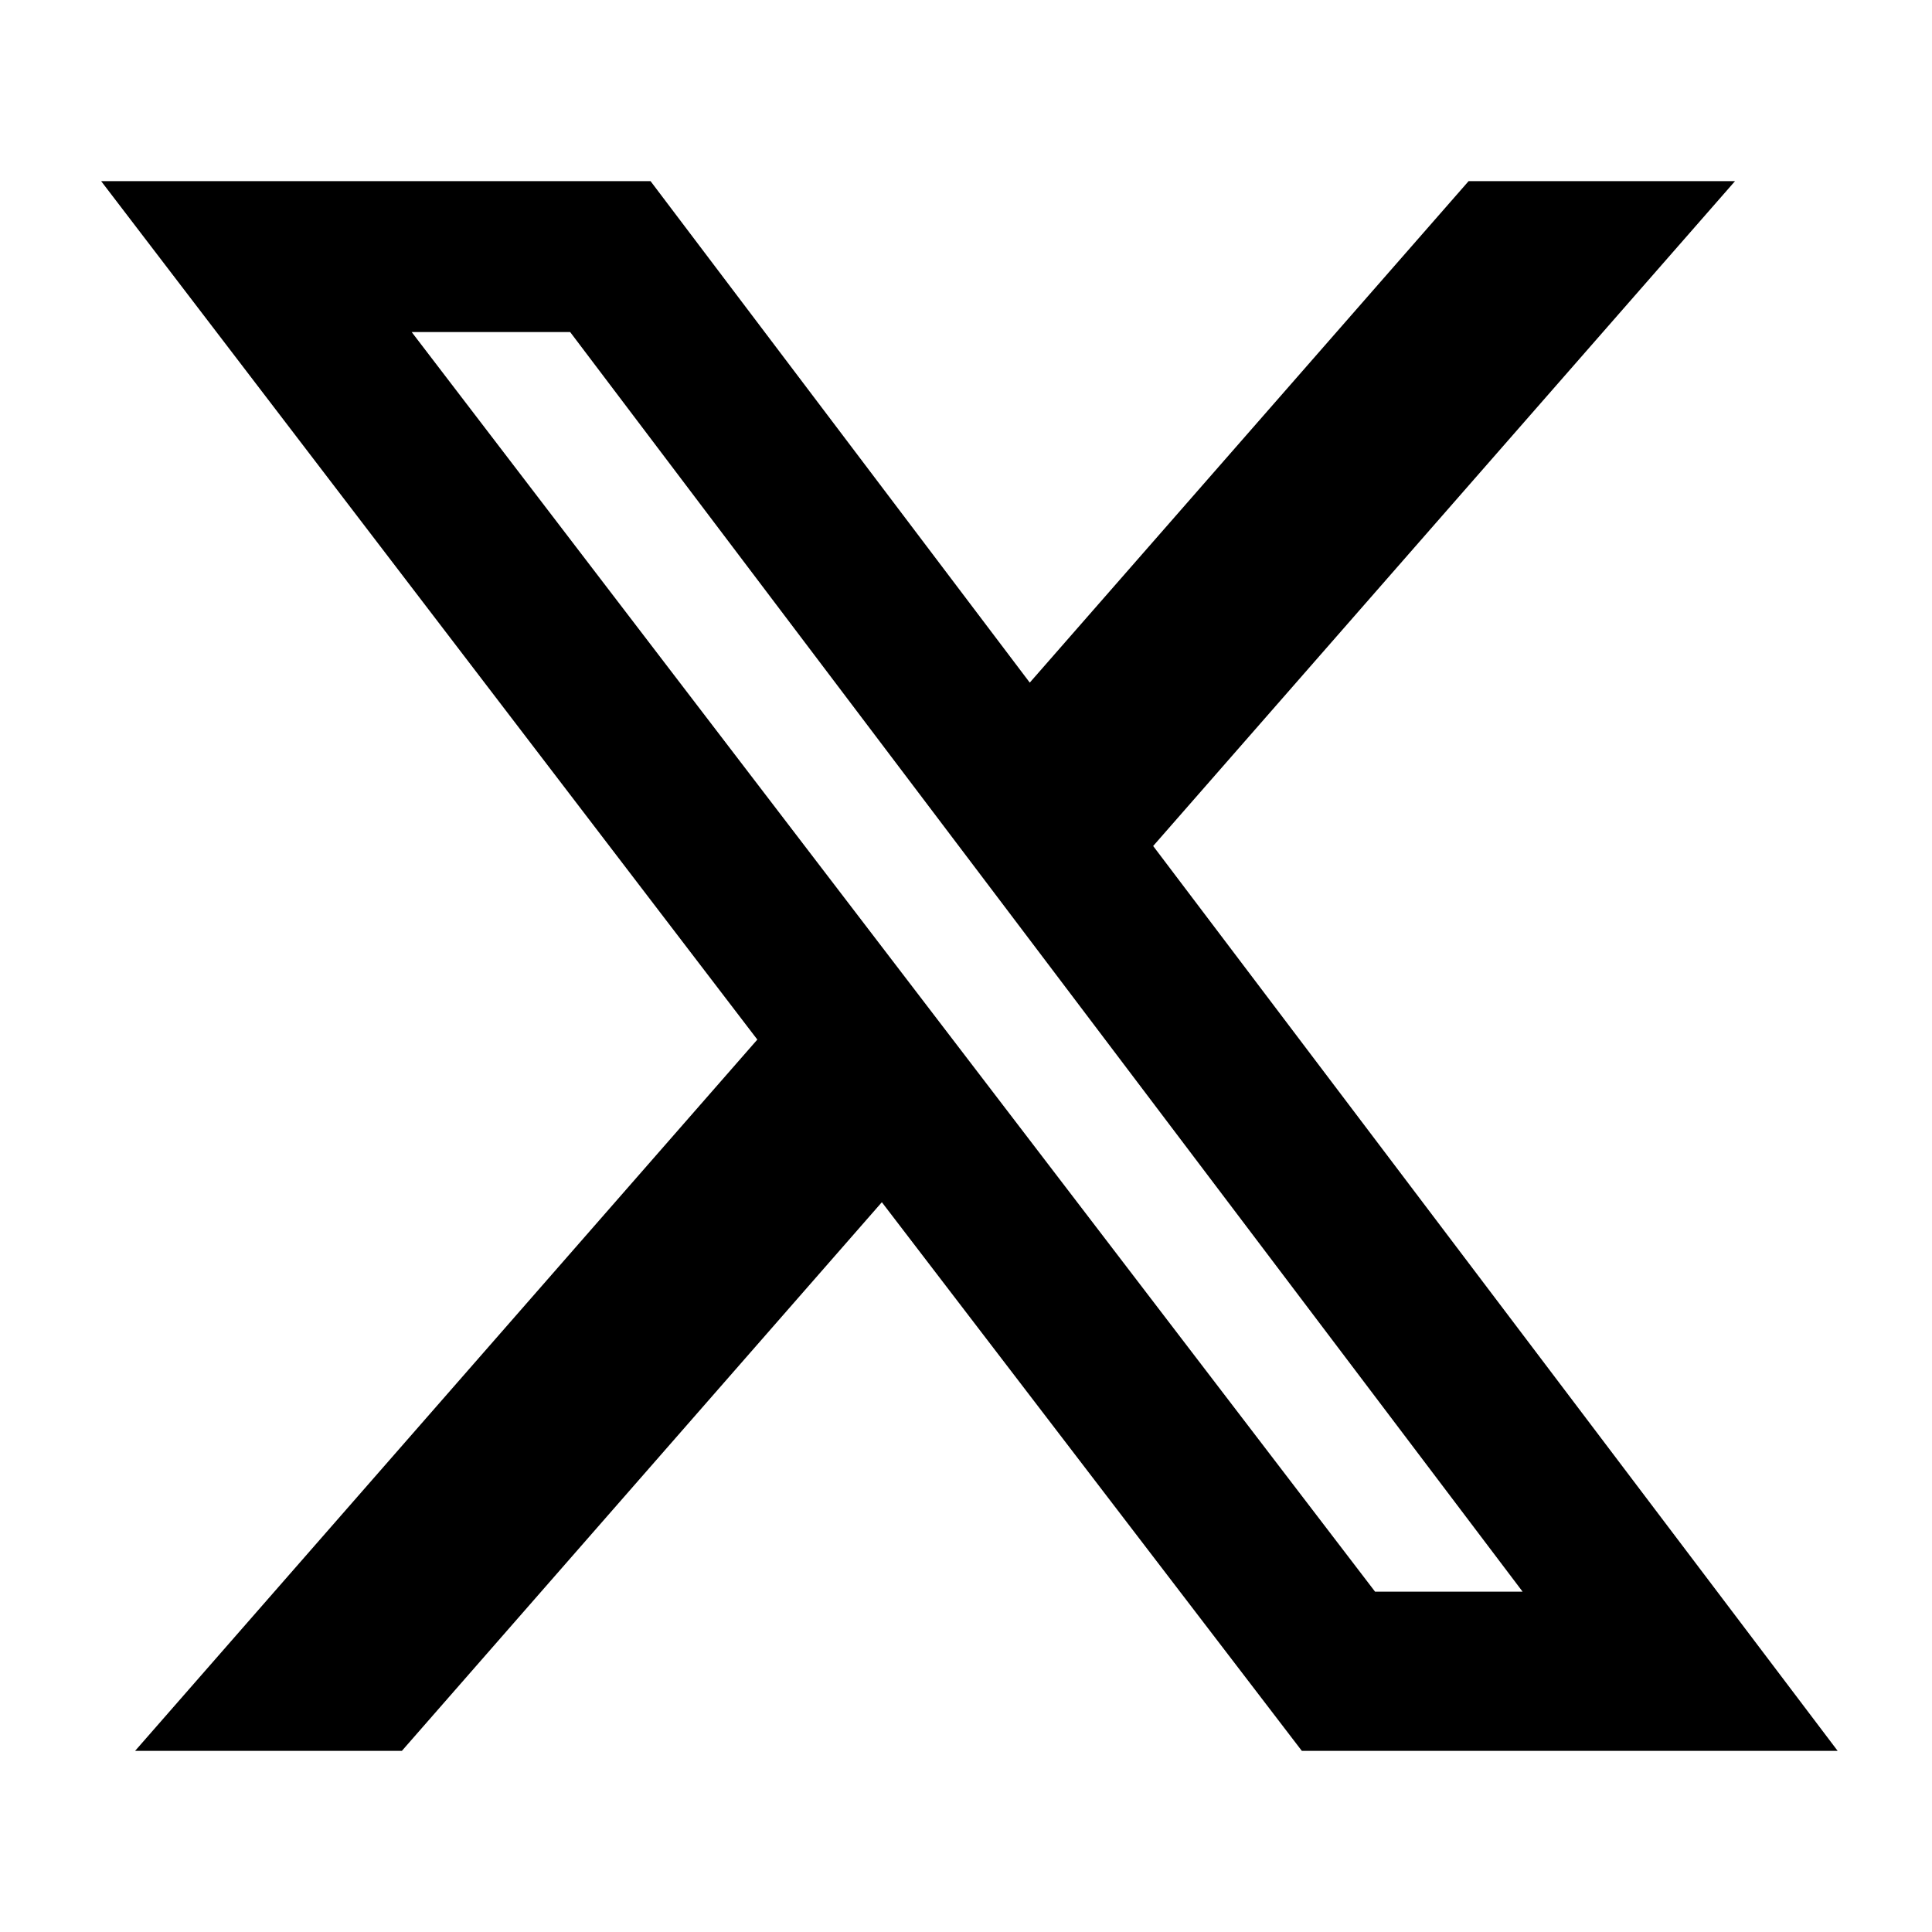
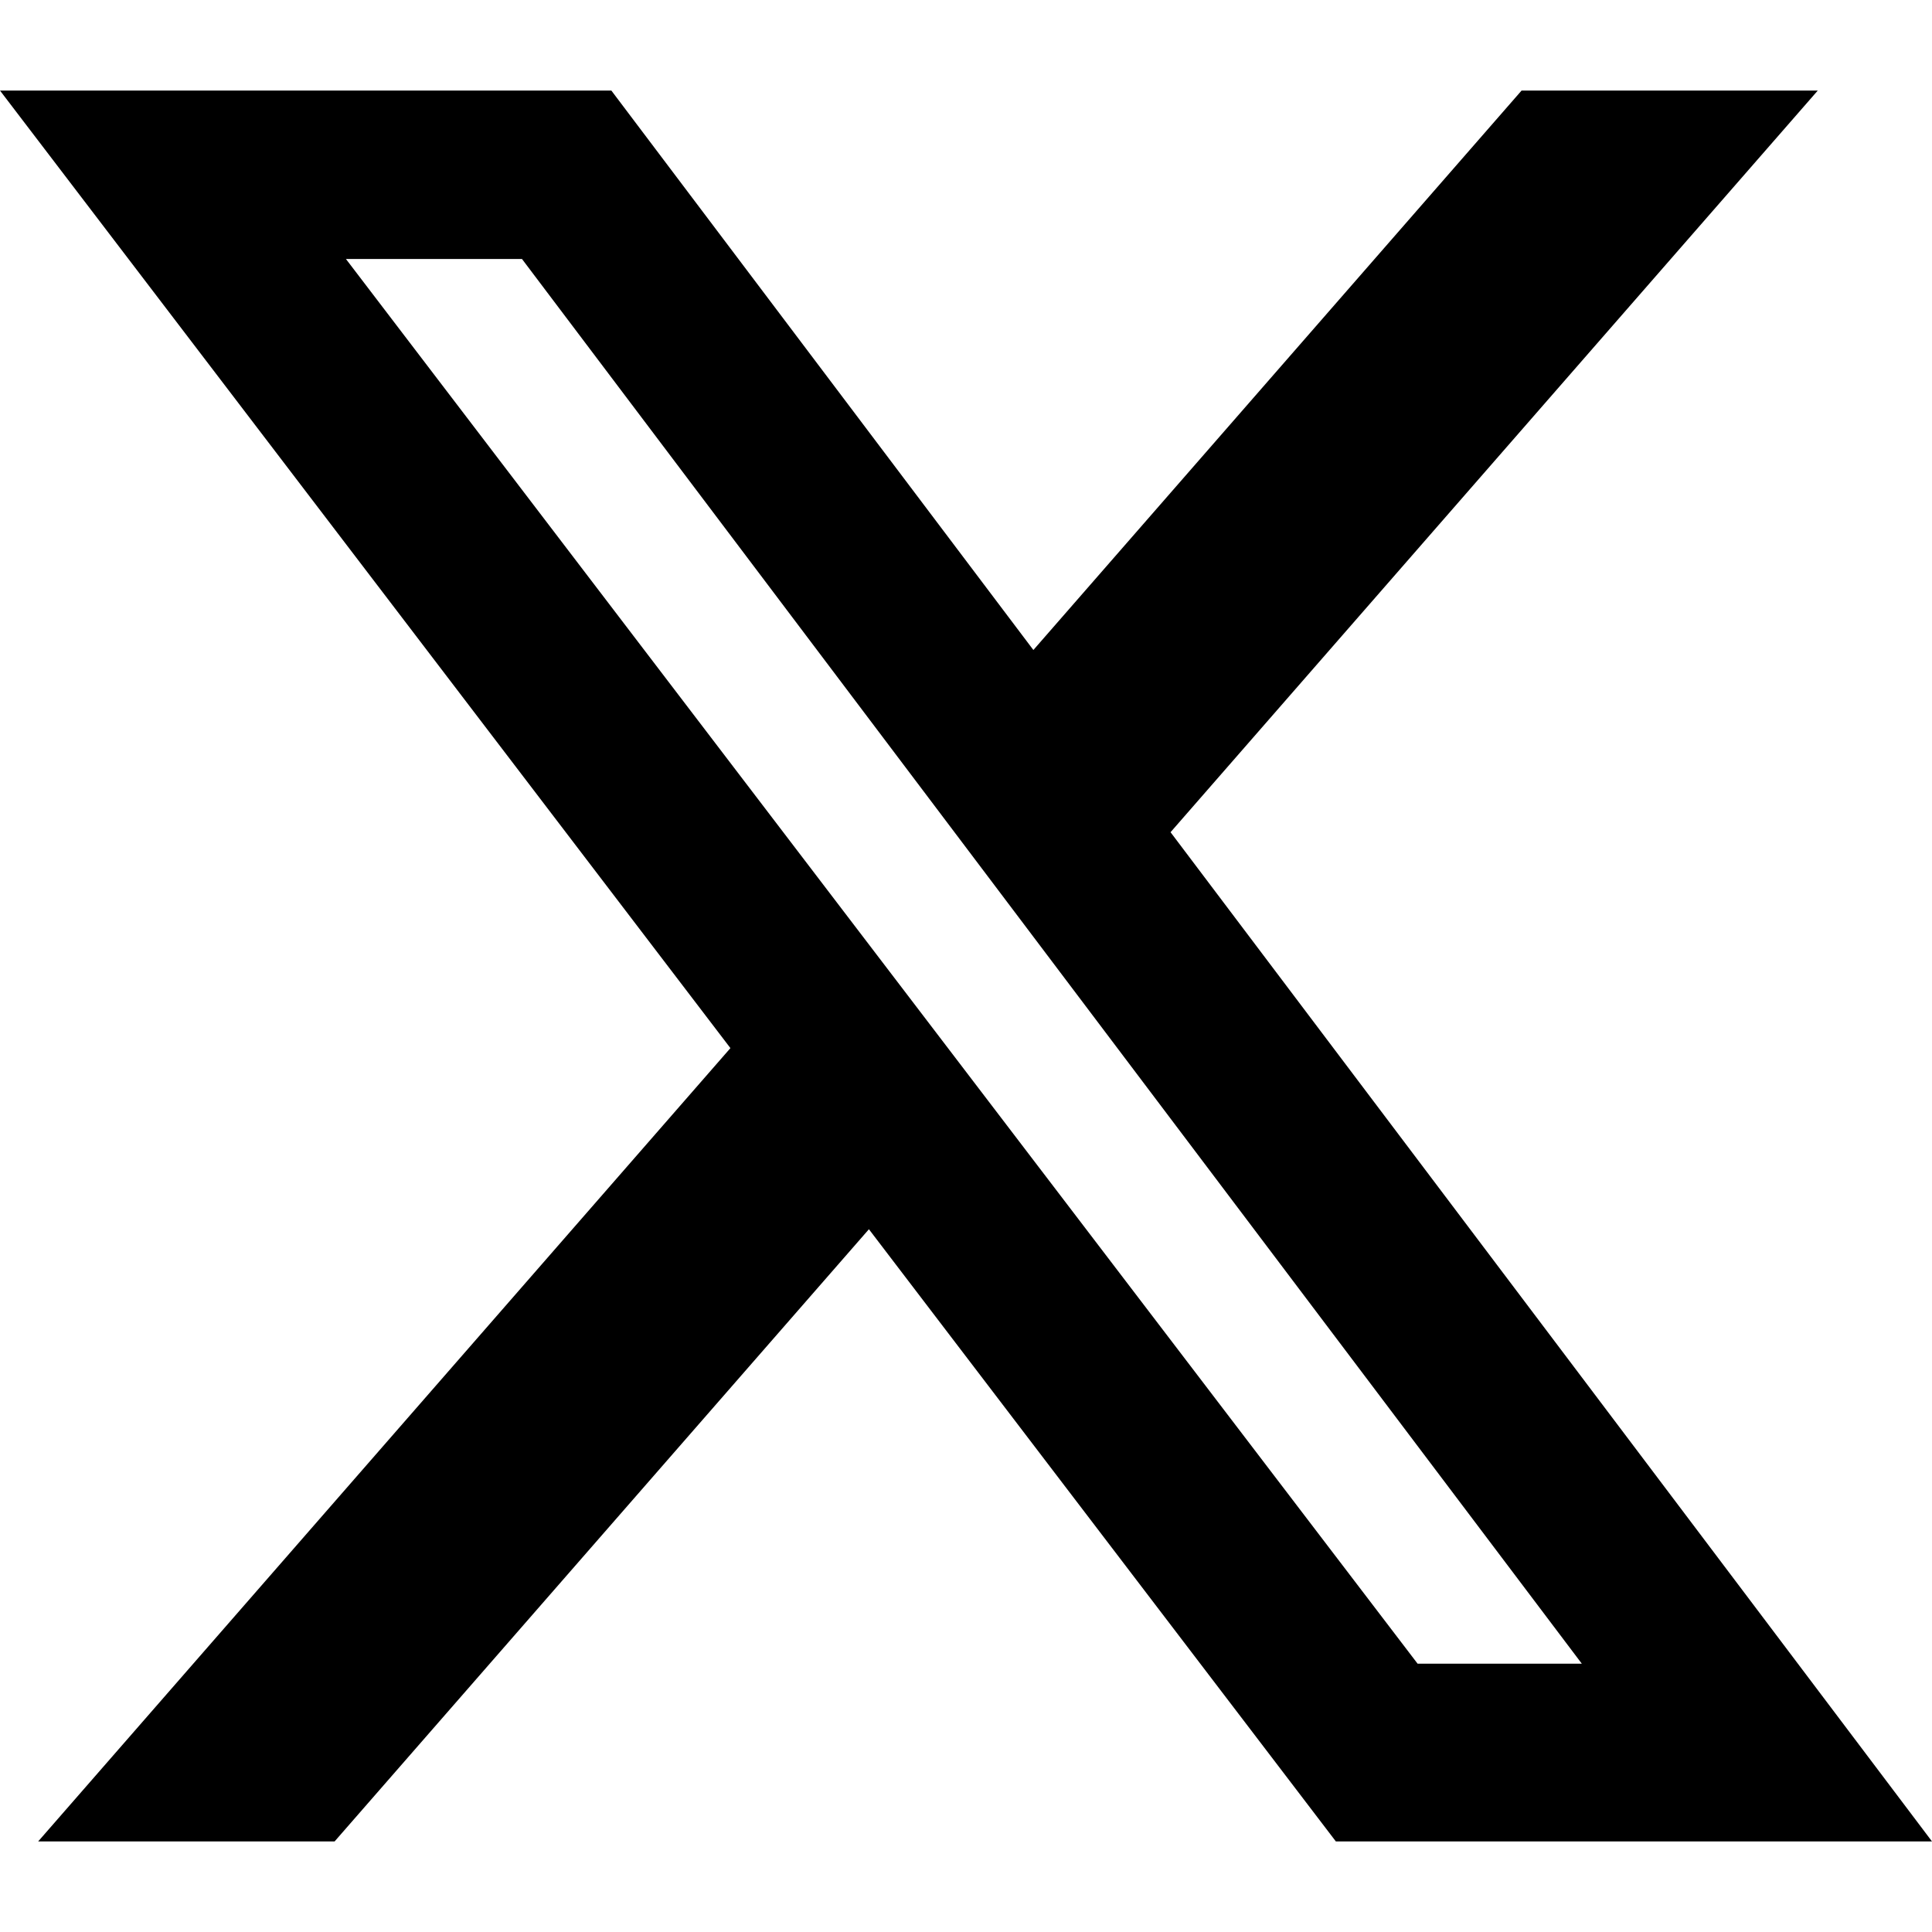
- <svg xmlns="http://www.w3.org/2000/svg" viewBox="0 0 512 512">
-   <path d="M389.2 48h70.6L305.6 224.2 487 464H345L233.7 318.6 106.5 464H35.8L200.7 275.5 26.8 48H172.4L272.9 180.9 389.2 48zM364.4 421.8h39.1L151.1 88h-42L364.4 421.8z" />
+ <svg xmlns="http://www.w3.org/2000/svg" width="16" height="16" fill="currentColor" class="bi bi-twitter-x" viewBox="0 0 16 16">
+   <path d="M12.6.75h2.454l-5.36 6.142L16 15.25h-4.937l-3.867-5.07-4.425 5.07H.316l5.733-6.57L0 .75h5.063l3.495 4.633L12.601.75Zm-.86 13.028h1.36L4.323 2.145H2.865z" />
</svg>
